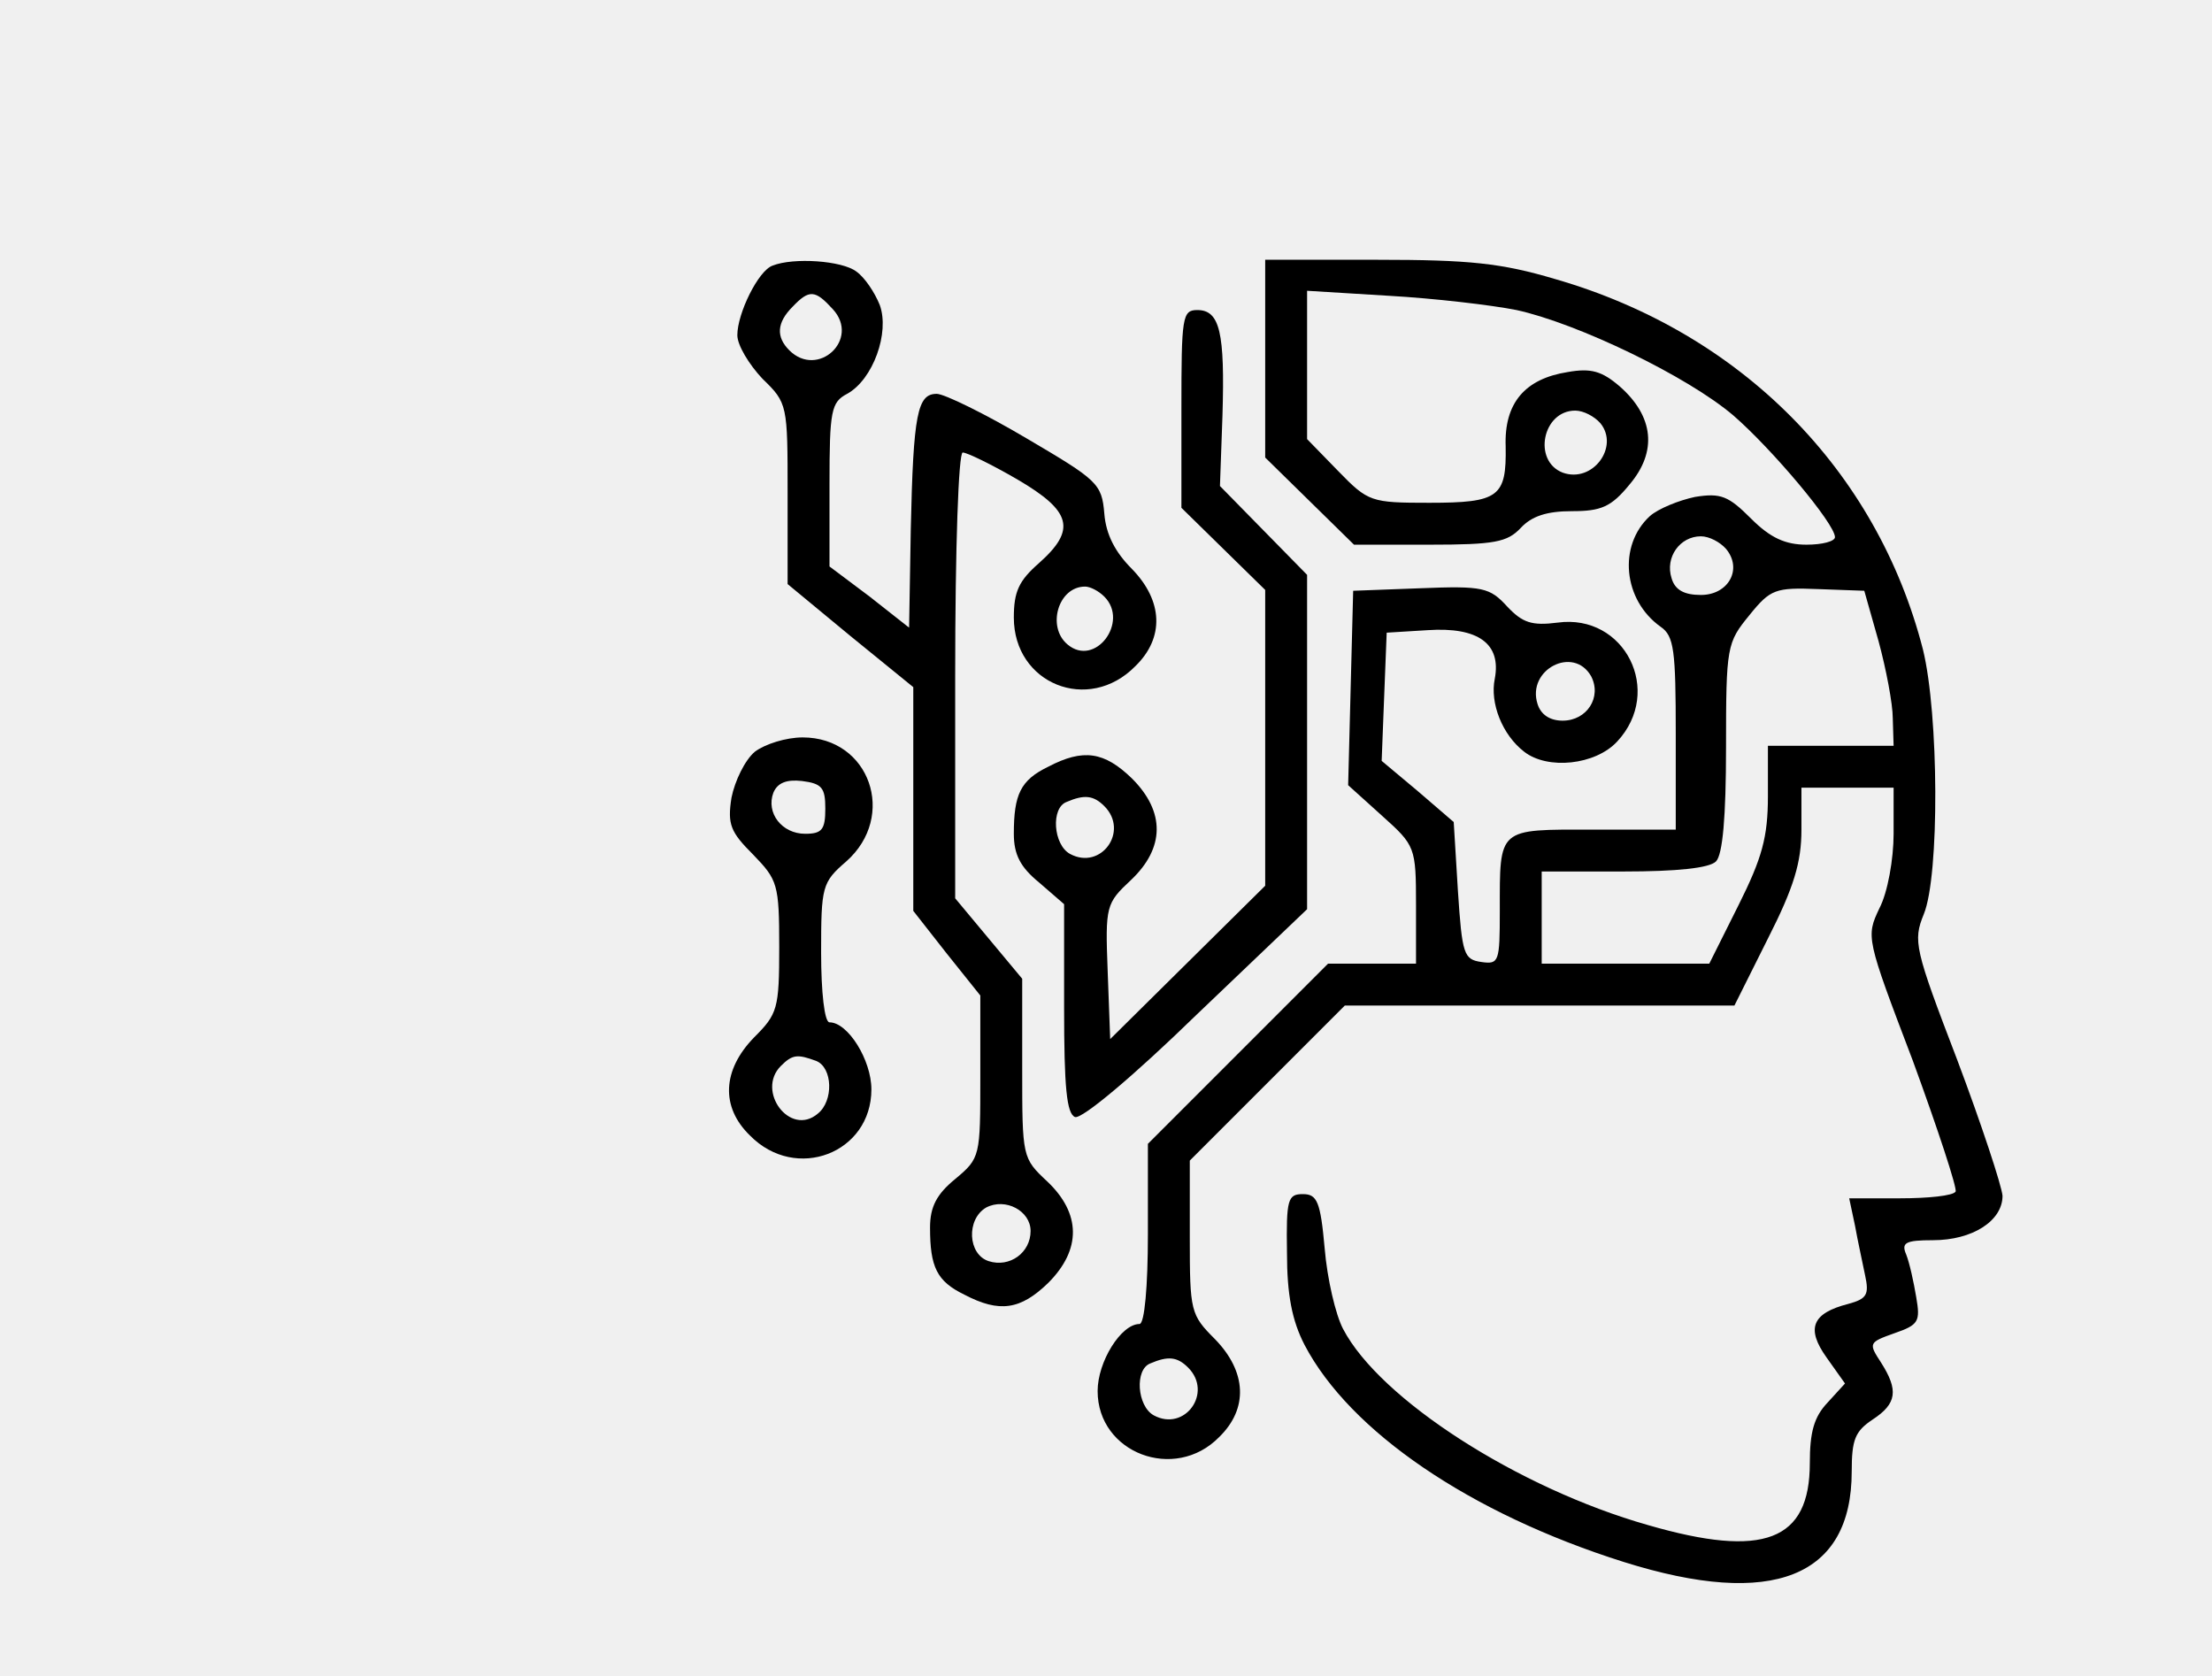
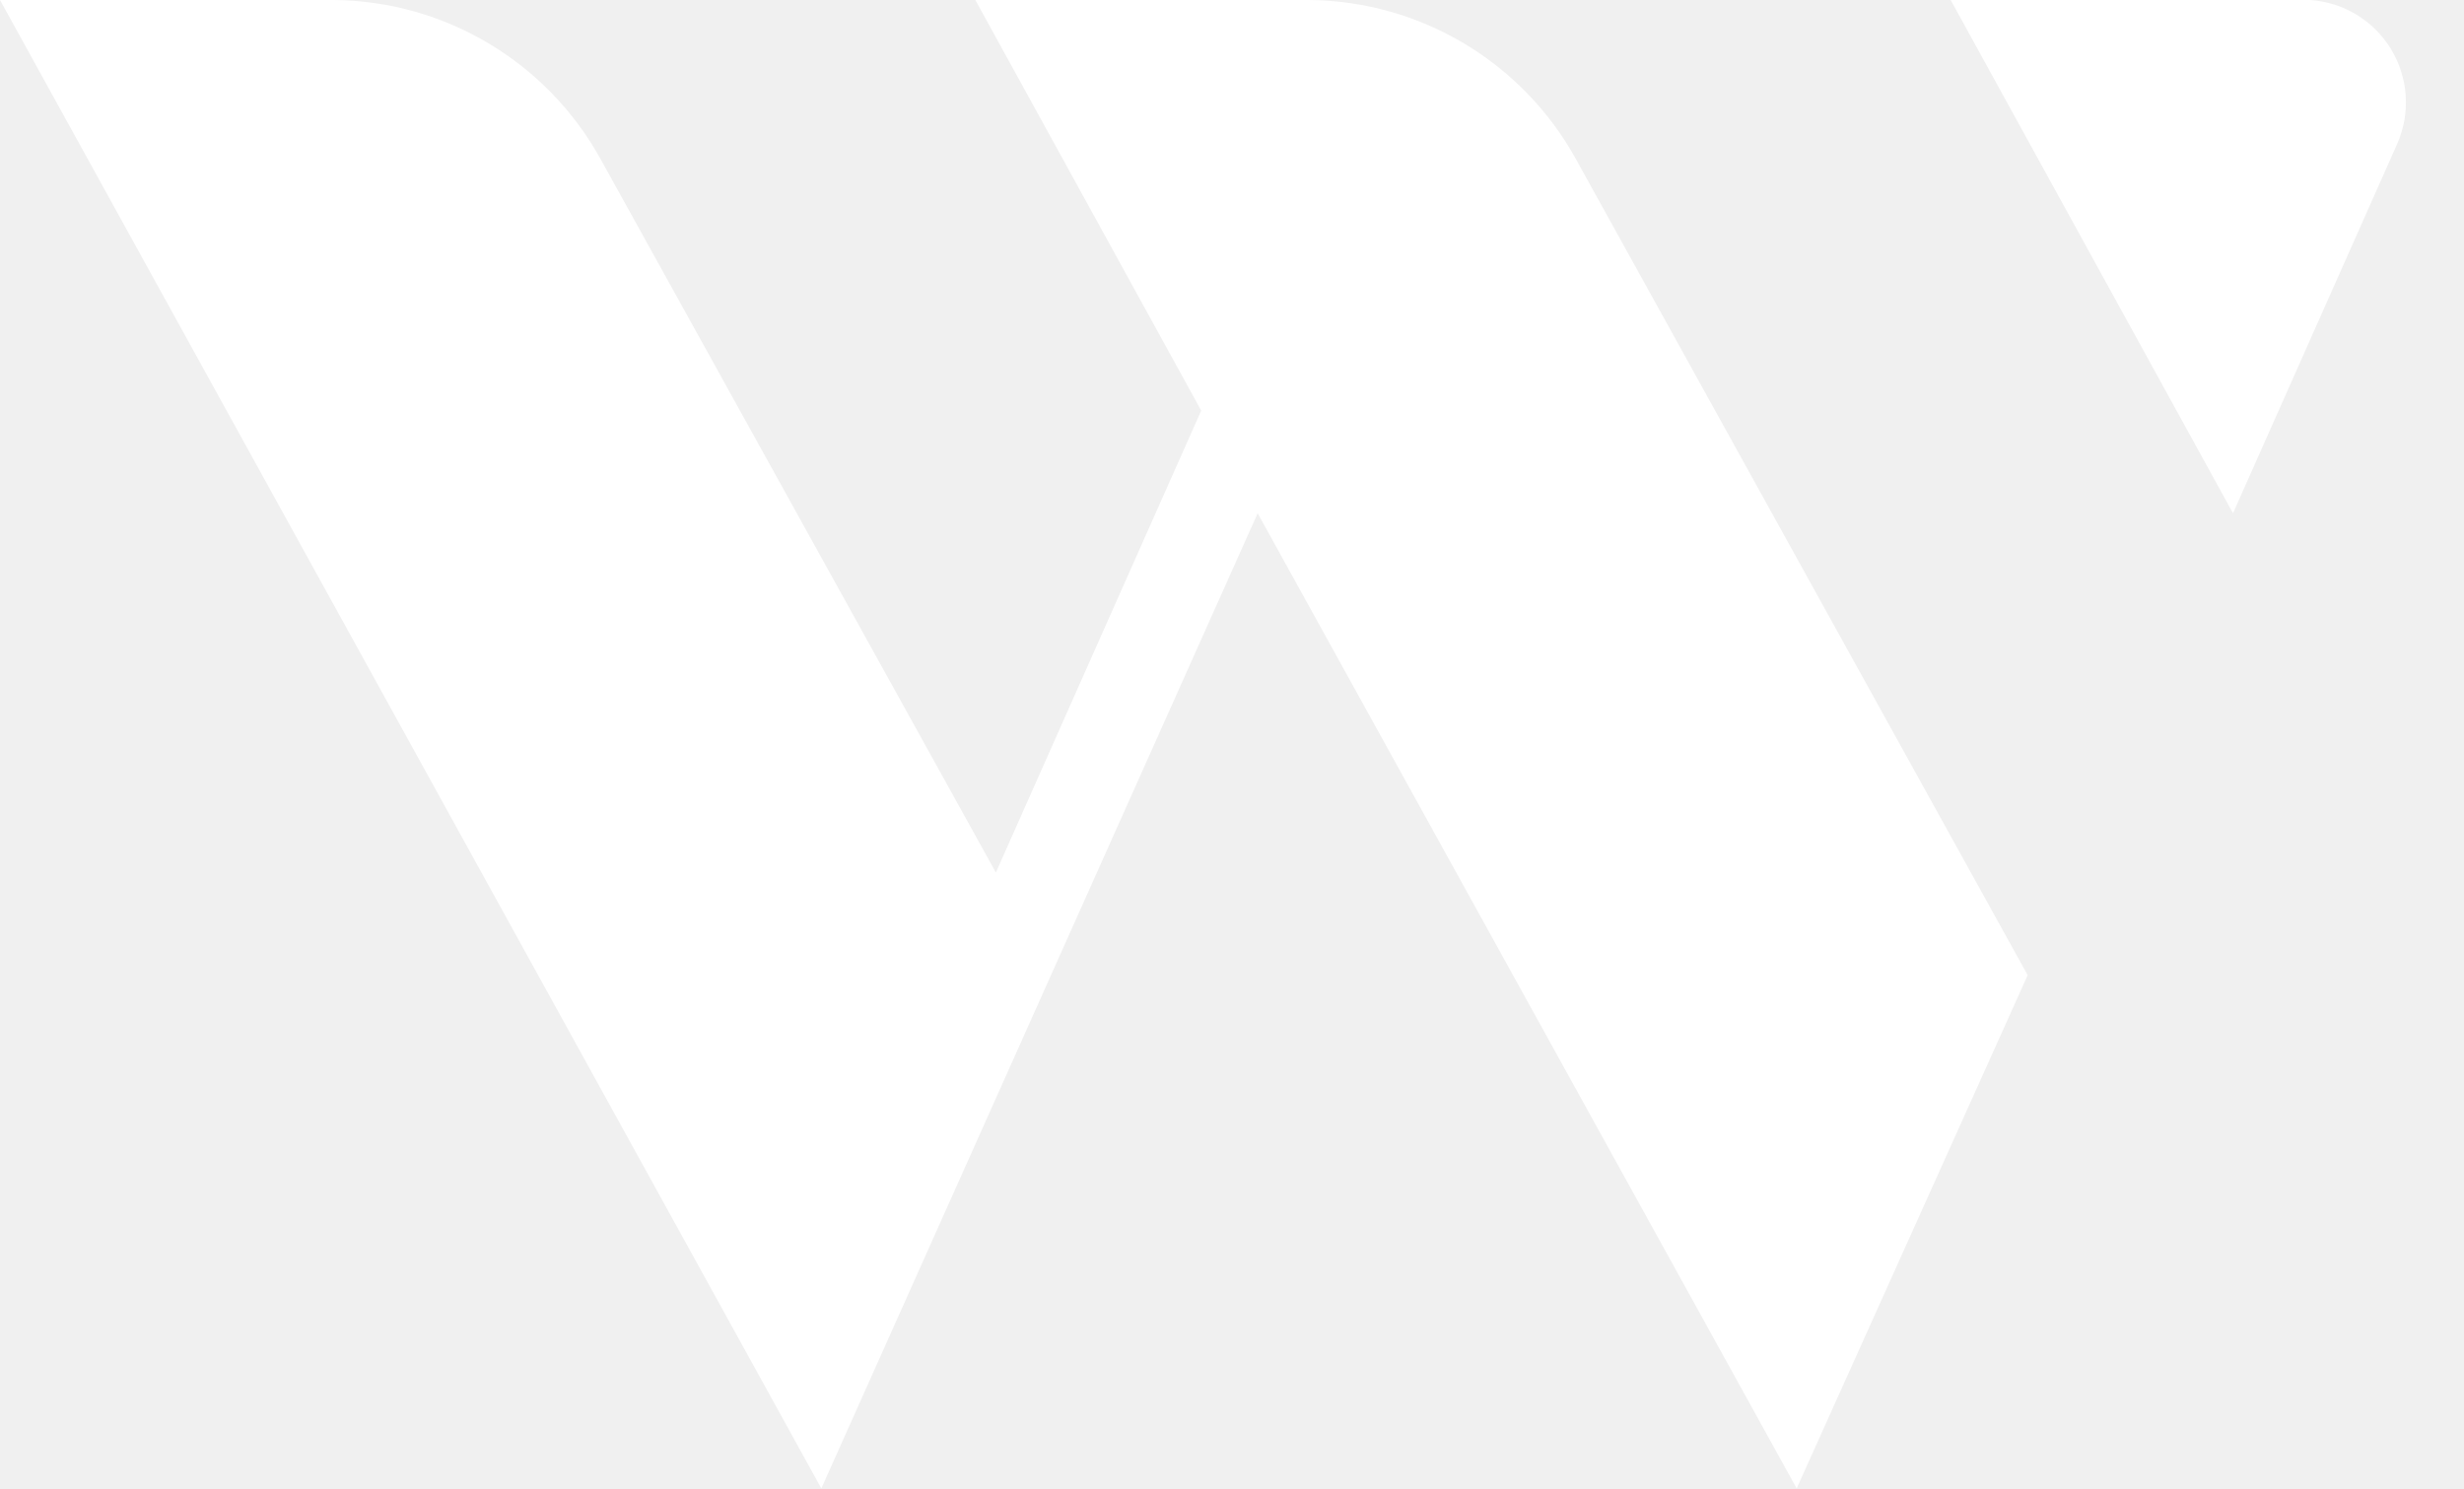
- <svg xmlns="http://www.w3.org/2000/svg" version="1.0" width="264pt" height="200pt" viewBox="0 0 264 200" preserveAspectRatio="xMidYMid meet">
-   <g transform="translate(0,200) scale(0.1,-0.1)" fill="#000000" stroke="none">
-     <path d="M922 1683 c-17 -6 -42 -57 -42 -83 0 -12 14 -35 30 -52 30 -29 30 -31 30 -137 l0 -108 75 -62 75 -61 0 -134 0 -133 40 -51 40 -50 0 -97 c0 -95 0 -97 -30 -122 -22 -18 -30 -33 -30 -58 0 -47 8 -64 41 -80 42 -22 67 -18 100 14 40 40 39 83 -1 121 -30 28 -30 29 -30 135 l0 107 -40 48 -40 48 0 266 c0 153 4 266 9 266 5 0 34 -14 65 -32 65 -38 71 -60 26 -100 -24 -21 -30 -34 -30 -65 0 -79 89 -115 145 -58 35 34 33 78 -4 116 -20 20 -31 41 -33 66 -3 36 -8 40 -93 90 -49 29 -98 53 -107 53 -23 0 -28 -23 -31 -162 l-2 -117 -47 37 -48 36 0 98 c0 88 2 98 21 108 31 17 51 73 39 106 -6 15 -18 33 -28 40 -17 13 -75 17 -100 7z m72 -52 c33 -36 -18 -83 -52 -49 -16 16 -15 33 4 52 20 21 27 20 48 -3z m324 -343 c30 -30 -11 -85 -44 -57 -25 21 -11 69 21 69 6 0 16 -5 23 -12z m-88 -757 c0 -26 -25 -44 -50 -36 -25 8 -27 50 -3 64 23 12 53 -4 53 -28z" />
-     <path d="M1510 1572 l0 -118 53 -52 53 -52 90 0 c78 0 93 3 109 20 13 14 31 20 61 20 35 0 47 5 69 32 33 39 29 81 -12 117 -21 18 -34 22 -62 17 -51 -8 -76 -37 -74 -89 1 -60 -8 -67 -91 -67 -70 0 -73 1 -109 38 l-37 38 0 88 0 89 98 -6 c53 -3 122 -11 152 -17 73 -16 204 -79 259 -126 46 -40 121 -129 121 -145 0 -5 -15 -9 -34 -9 -25 0 -43 8 -66 31 -27 27 -36 31 -67 26 -19 -4 -44 -14 -54 -23 -38 -35 -32 -100 13 -132 16 -11 18 -28 18 -128 l0 -114 -99 0 c-114 0 -111 3 -111 -97 0 -61 -1 -64 -22 -61 -21 3 -23 9 -28 85 l-5 82 -43 37 -43 36 3 77 3 76 49 3 c60 4 88 -16 80 -58 -6 -29 9 -67 35 -87 28 -22 85 -16 111 12 56 60 9 153 -71 142 -31 -4 -42 0 -60 19 -21 23 -29 25 -104 22 l-80 -3 -3 -116 -3 -116 41 -37 c39 -35 40 -37 40 -106 l0 -70 -53 0 -52 0 -108 -108 -107 -107 0 -108 c0 -62 -4 -107 -10 -107 -22 0 -50 -45 -50 -80 0 -74 92 -109 145 -55 35 34 33 78 -5 117 -29 29 -30 33 -30 121 l0 92 93 93 92 92 233 0 232 0 40 80 c31 61 40 91 40 130 l0 50 55 0 55 0 0 -55 c0 -30 -7 -70 -17 -89 -16 -34 -16 -35 40 -182 30 -82 53 -152 51 -156 -3 -5 -33 -8 -66 -8 l-61 0 7 -33 c3 -17 9 -44 12 -59 5 -23 2 -28 -20 -34 -43 -11 -51 -29 -26 -64 l22 -31 -21 -23 c-16 -17 -21 -35 -21 -72 0 -93 -55 -114 -193 -74 -155 44 -320 150 -364 234 -9 17 -19 60 -22 96 -5 56 -9 65 -26 65 -18 0 -20 -6 -19 -70 0 -50 6 -81 21 -110 54 -103 197 -201 381 -259 178 -56 272 -18 272 108 0 38 4 48 25 62 29 19 31 35 10 68 -15 23 -15 24 16 35 29 10 31 14 26 43 -3 18 -8 41 -12 51 -6 14 -1 17 32 17 47 0 83 23 83 53 -1 12 -25 85 -54 162 -51 133 -53 142 -40 174 19 46 18 239 -1 316 -55 214 -217 378 -439 442 -64 19 -102 23 -212 23 l-134 0 0 -118z m400 -77 c23 -28 -9 -72 -45 -59 -36 14 -24 74 15 74 10 0 23 -7 30 -15z m150 -150 c20 -24 3 -55 -30 -55 -20 0 -31 6 -35 20 -8 25 10 50 35 50 10 0 23 -7 30 -15z m182 -110 c9 -33 17 -75 17 -92 l1 -33 -75 0 -75 0 0 -60 c0 -49 -7 -74 -35 -130 l-35 -70 -100 0 -100 0 0 55 0 55 98 0 c63 0 102 4 110 12 8 8 12 53 12 136 0 121 1 125 28 158 25 31 31 33 82 31 l55 -2 17 -60z m-343 -42 c13 -25 -5 -53 -34 -53 -15 0 -26 7 -30 20 -13 41 43 70 64 33z m-481 -825 c30 -30 -4 -77 -41 -57 -20 11 -23 55 -4 62 21 9 32 8 45 -5z" />
-     <path d="M1410 1512 l0 -118 50 -49 50 -49 0 -176 0 -177 -92 -91 -93 -92 -3 81 c-3 78 -2 81 28 109 40 38 41 81 1 121 -33 32 -58 36 -100 14 -33 -16 -41 -33 -41 -80 0 -25 8 -40 30 -58 l30 -26 0 -124 c0 -94 3 -126 13 -130 8 -3 70 49 145 122 l132 126 0 200 0 199 -52 53 -52 53 3 84 c3 99 -3 126 -30 126 -18 0 -19 -8 -19 -118z m-92 -474 c30 -30 -4 -77 -41 -57 -20 11 -23 55 -4 62 21 9 32 8 45 -5z" />
-     <path d="M901 1103 c-12 -10 -24 -35 -28 -55 -5 -32 -1 -41 26 -68 29 -30 31 -35 31 -110 0 -74 -2 -80 -30 -108 -38 -39 -40 -83 -5 -117 55 -56 145 -21 145 55 0 35 -28 80 -50 80 -6 0 -10 36 -10 83 0 79 1 84 30 109 61 54 28 148 -52 148 -20 0 -45 -8 -57 -17z m84 -68 c0 -25 -4 -30 -24 -30 -28 0 -47 25 -38 49 5 12 16 16 34 14 24 -3 28 -8 28 -33z m-11 -301 c20 -8 21 -48 2 -63 -33 -28 -74 27 -44 57 14 14 20 14 42 6z" />
-   </g>
+ <svg xmlns="http://www.w3.org/2000/svg" width="48" height="29" fill="#fff" viewBox="0 0 48 29">
+   <path d="M0 0h6.5a6 6 0 0 1 5.2 3.1L19.4 17l4-9L19 0h6.5a6 6 0 0 1 5.2 3.1L39.5 19 35 29 24.5 10 16 29 0 0Zm46.7 2.8A2 2 0 0 0 45 0h-7l5.5 10 3.2-7.2Z" />
</svg>
